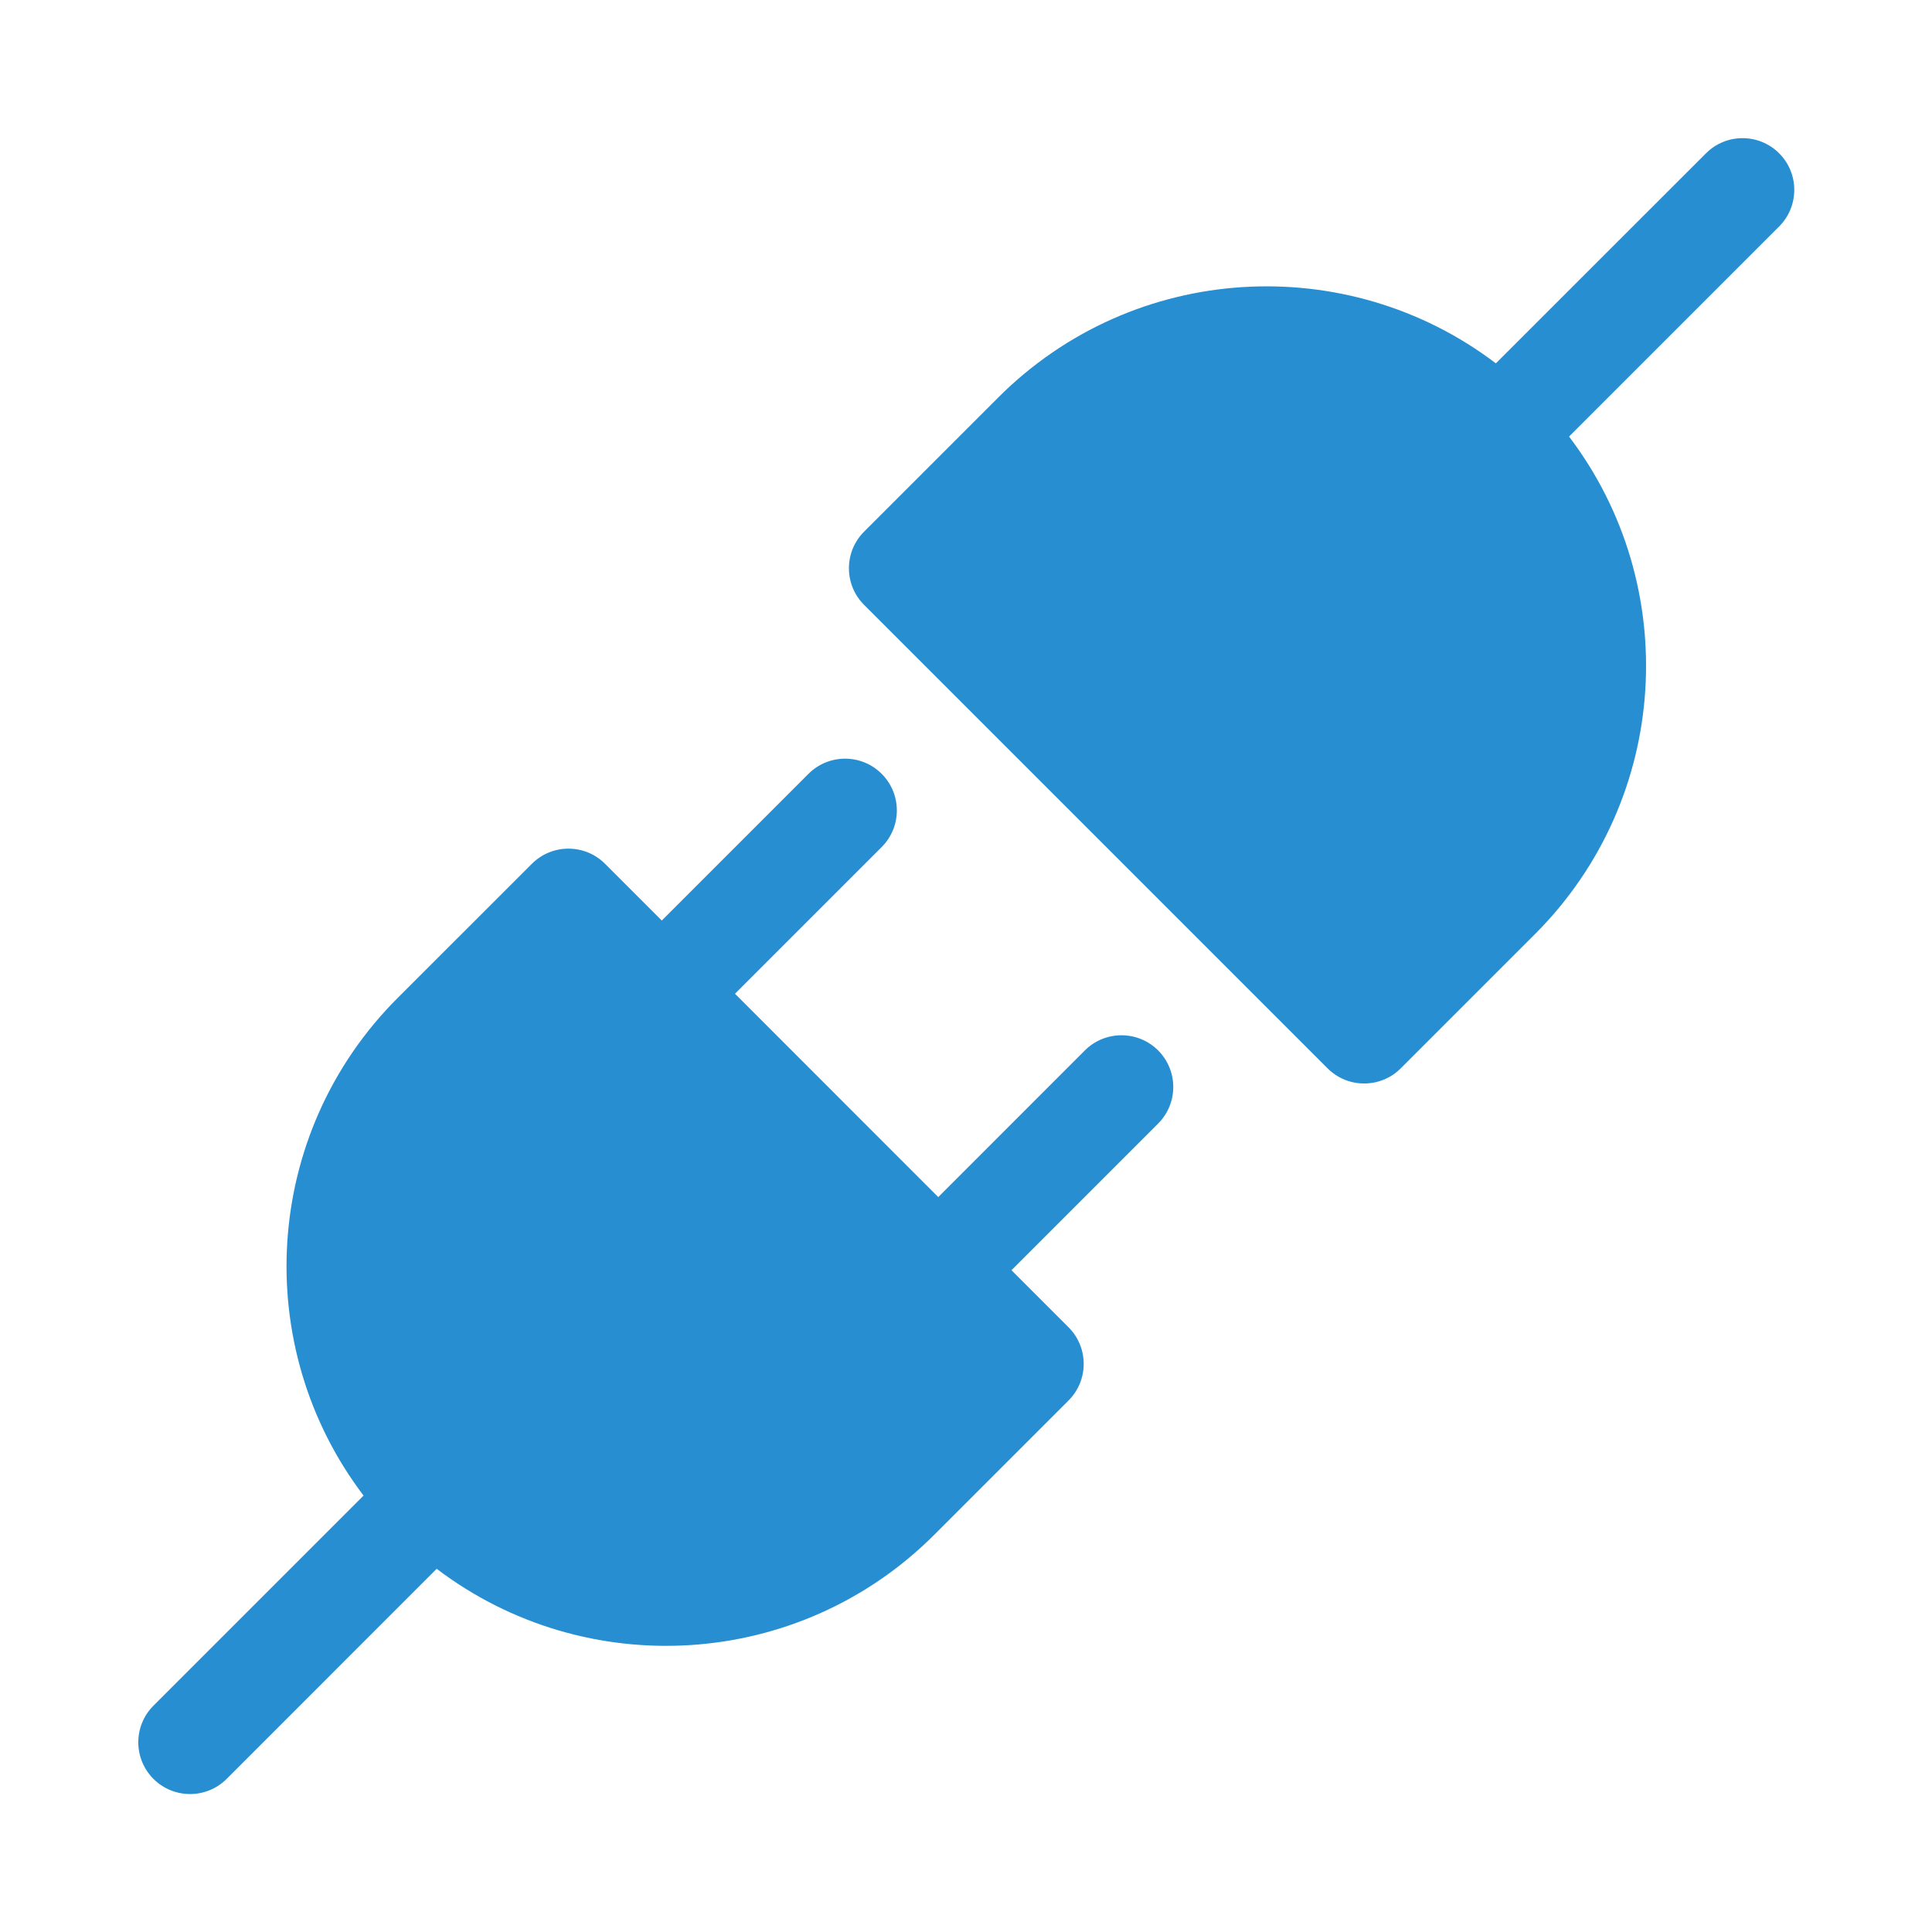
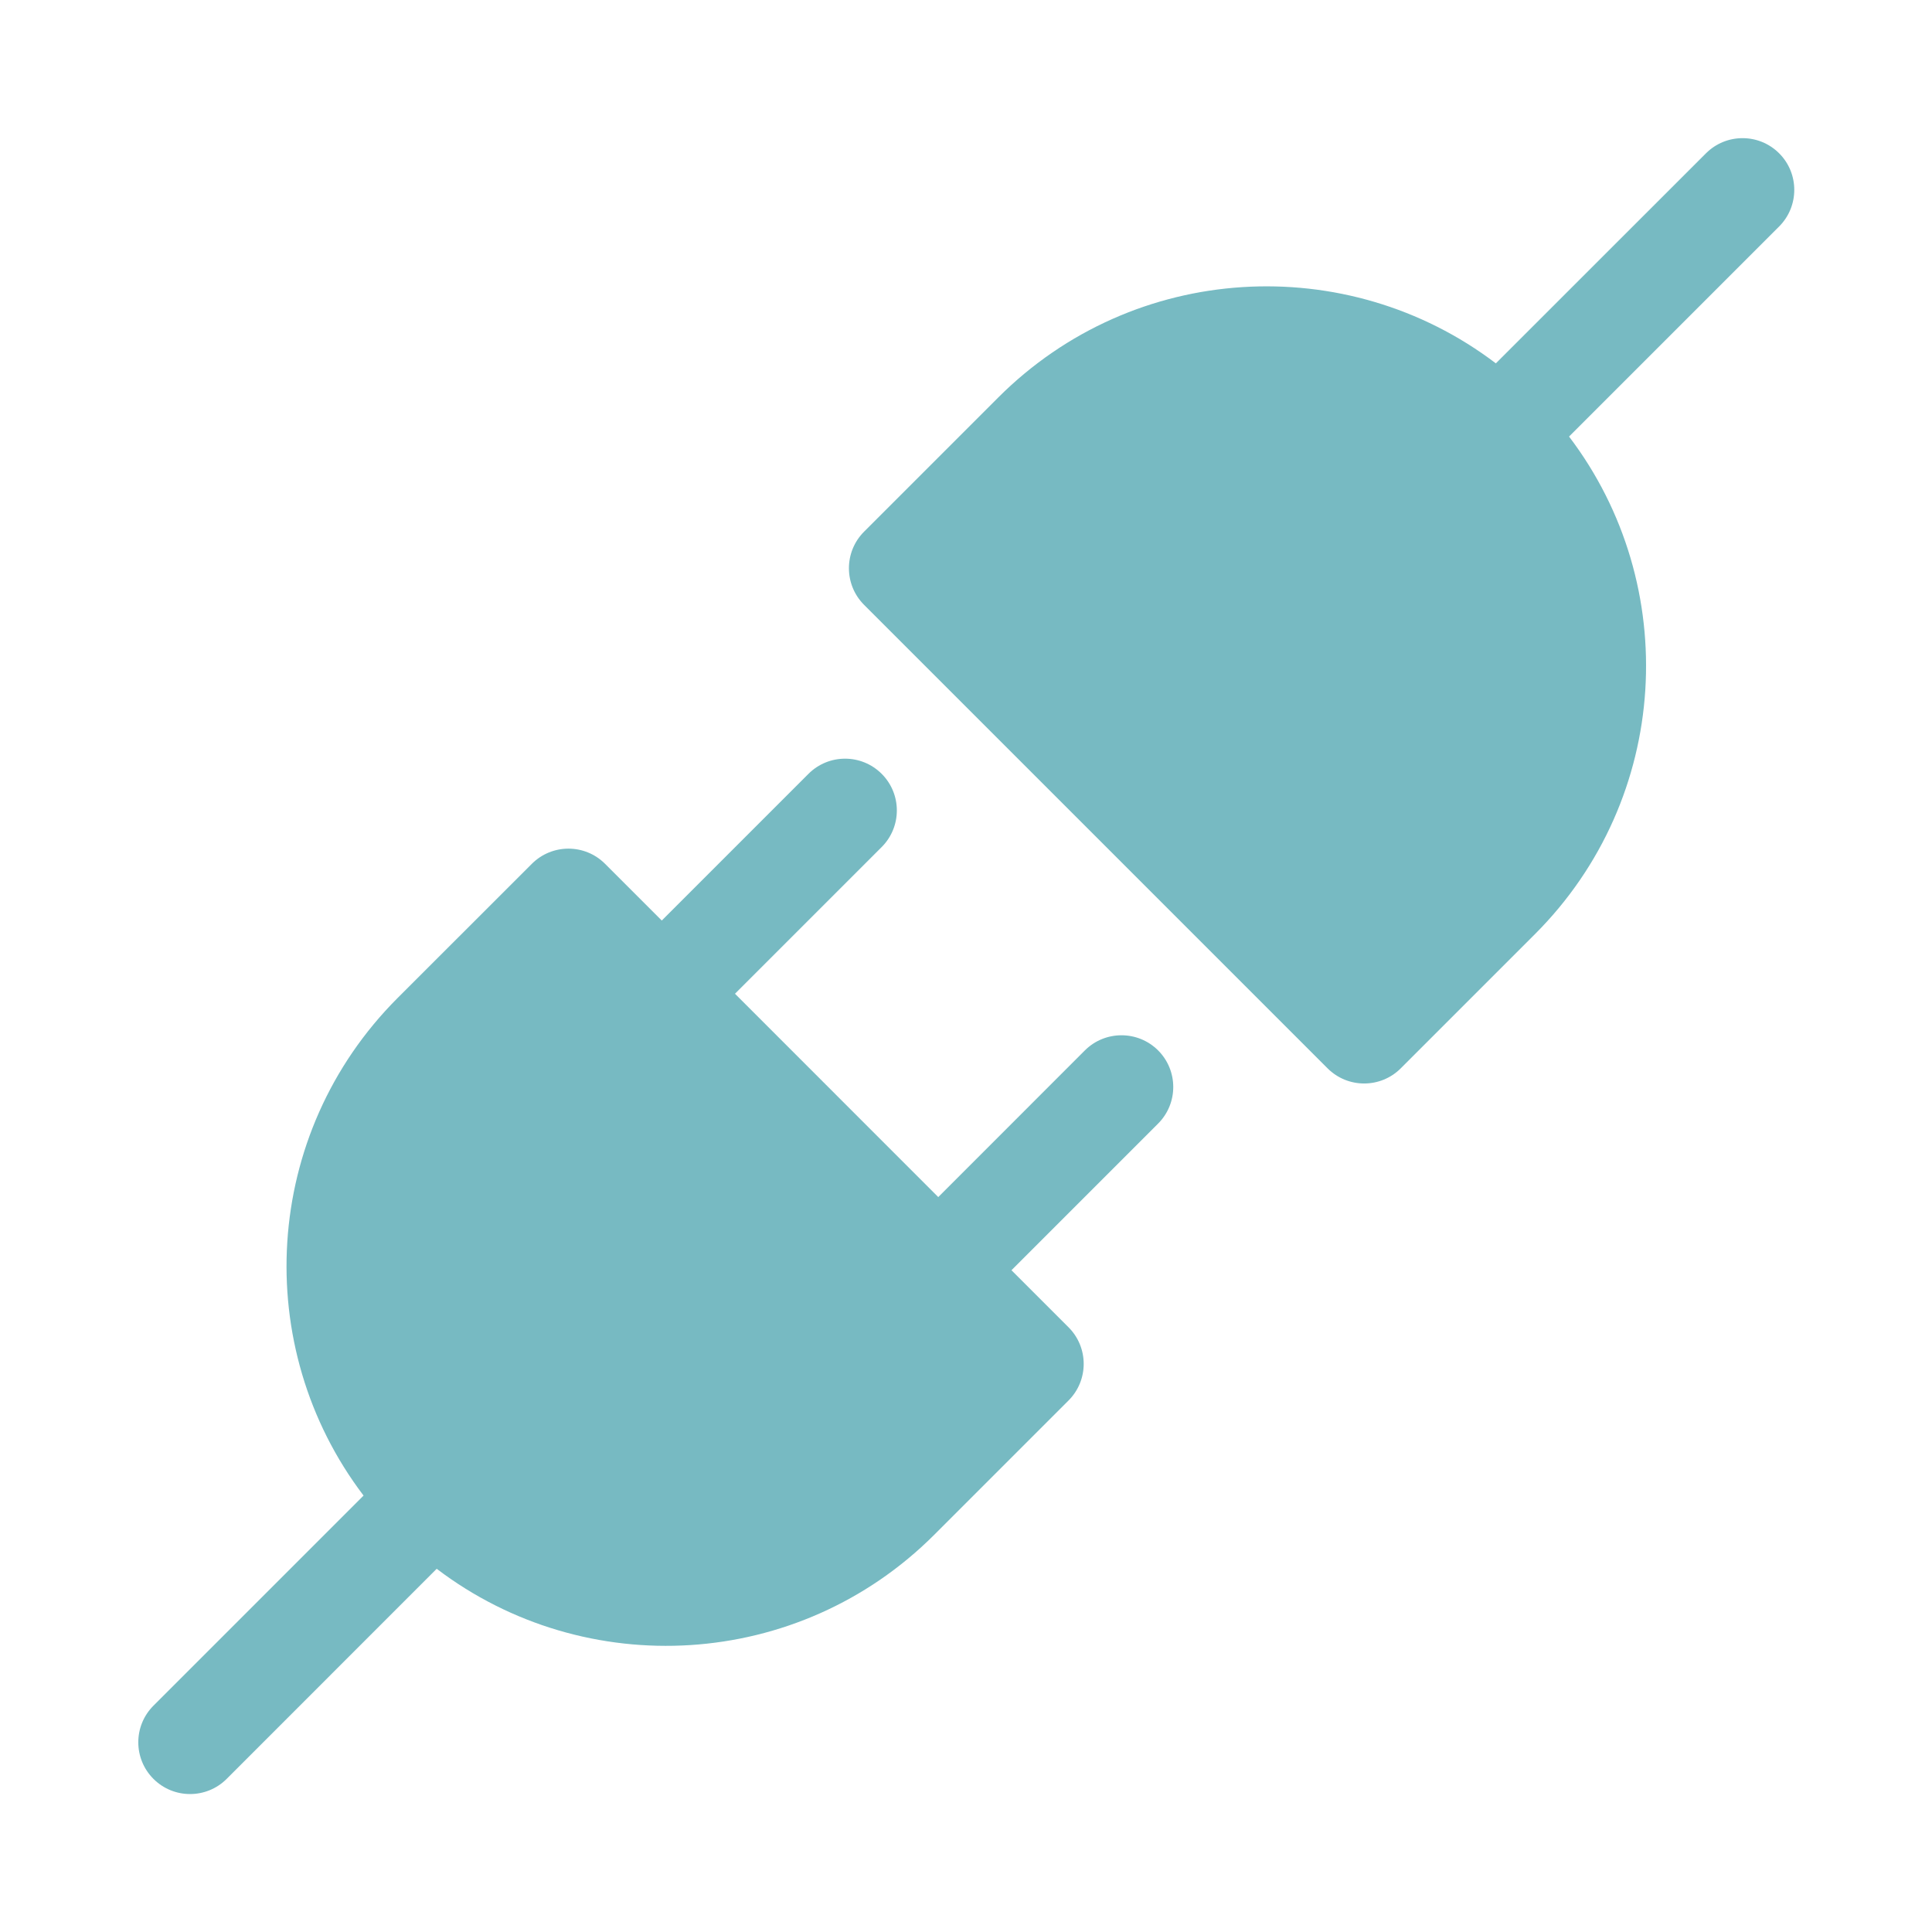
- <svg width="24px" height="24px" viewBox="0 0 28 28" fill="#278ED1">
-   <path d="M22.74 6.327C24.378 8.483 24.213 11.571 22.245 13.539L20.301 15.483C20.008 15.776 19.533 15.776 19.24 15.483L12.523 8.766C12.23 8.473 12.23 7.998 12.523 7.705L14.467 5.761C16.435 3.793 19.524 3.628 21.679 5.266L24.724 2.222C25.017 1.929 25.492 1.929 25.785 2.222C26.077 2.514 26.077 2.989 25.785 3.282L22.74 6.327Z" fill="#278ED1" />
-   <path d="M12.778 12.276C13.071 11.983 13.071 11.508 12.778 11.215C12.485 10.922 12.01 10.922 11.717 11.215L9.591 13.341L8.769 12.519C8.476 12.226 8.001 12.226 7.708 12.519L5.763 14.463C3.795 16.431 3.631 19.52 5.269 21.675L2.224 24.72C1.931 25.013 1.931 25.488 2.224 25.781C2.517 26.074 2.992 26.074 3.285 25.781L6.329 22.736C8.485 24.375 11.573 24.21 13.541 22.242L15.486 20.297C15.779 20.004 15.779 19.529 15.486 19.236L14.659 18.409L16.784 16.284C17.077 15.991 17.077 15.516 16.784 15.223C16.491 14.931 16.016 14.931 15.723 15.223L13.598 17.349L10.652 14.402L12.778 12.276Z" fill="#278ED1" />
+ <svg width="24px" height="24px" viewBox="0 0 28 28" fill="#77BAC2">
+   <path d="M22.74 6.327C24.378 8.483 24.213 11.571 22.245 13.539L20.301 15.483C20.008 15.776 19.533 15.776 19.24 15.483L12.523 8.766C12.23 8.473 12.23 7.998 12.523 7.705L14.467 5.761C16.435 3.793 19.524 3.628 21.679 5.266L24.724 2.222C25.017 1.929 25.492 1.929 25.785 2.222C26.077 2.514 26.077 2.989 25.785 3.282L22.74 6.327Z" fill="#77BAC2" />
+   <path d="M12.778 12.276C13.071 11.983 13.071 11.508 12.778 11.215C12.485 10.922 12.01 10.922 11.717 11.215L9.591 13.341L8.769 12.519C8.476 12.226 8.001 12.226 7.708 12.519L5.763 14.463C3.795 16.431 3.631 19.52 5.269 21.675L2.224 24.72C1.931 25.013 1.931 25.488 2.224 25.781C2.517 26.074 2.992 26.074 3.285 25.781L6.329 22.736C8.485 24.375 11.573 24.21 13.541 22.242L15.486 20.297C15.779 20.004 15.779 19.529 15.486 19.236L14.659 18.409L16.784 16.284C17.077 15.991 17.077 15.516 16.784 15.223C16.491 14.931 16.016 14.931 15.723 15.223L13.598 17.349L10.652 14.402L12.778 12.276Z" fill="#77BAC2" />
</svg>
